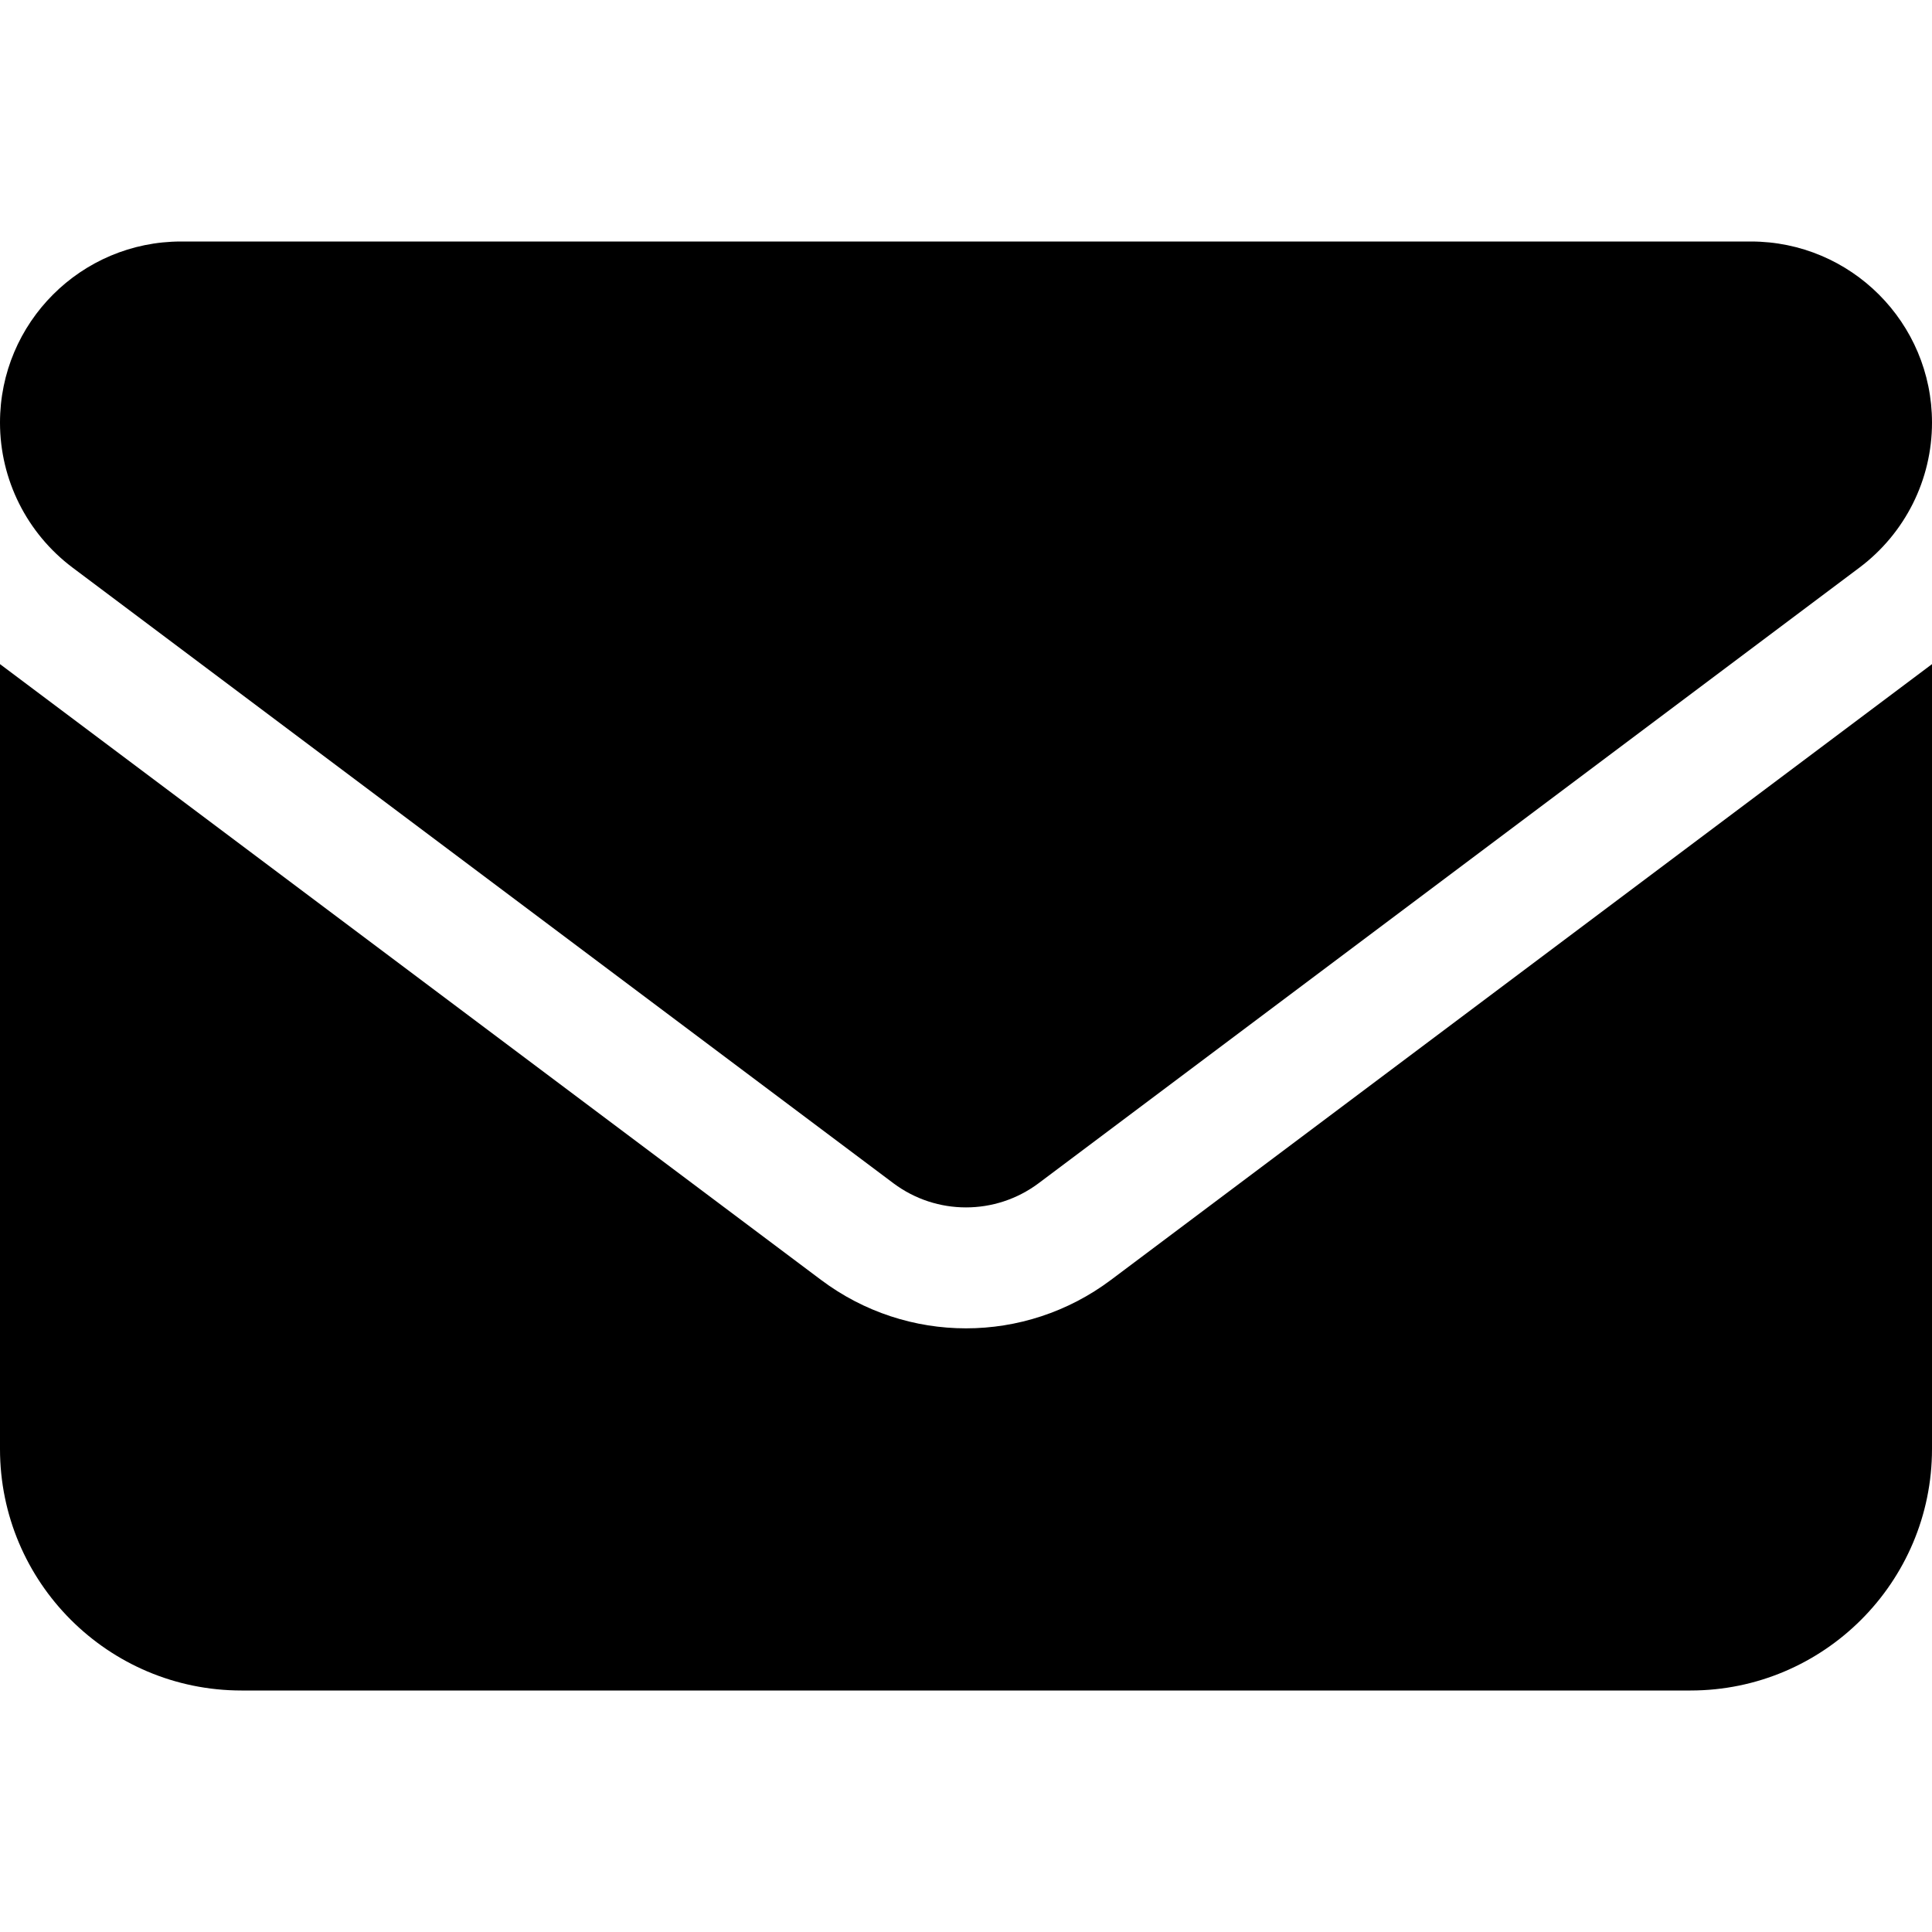
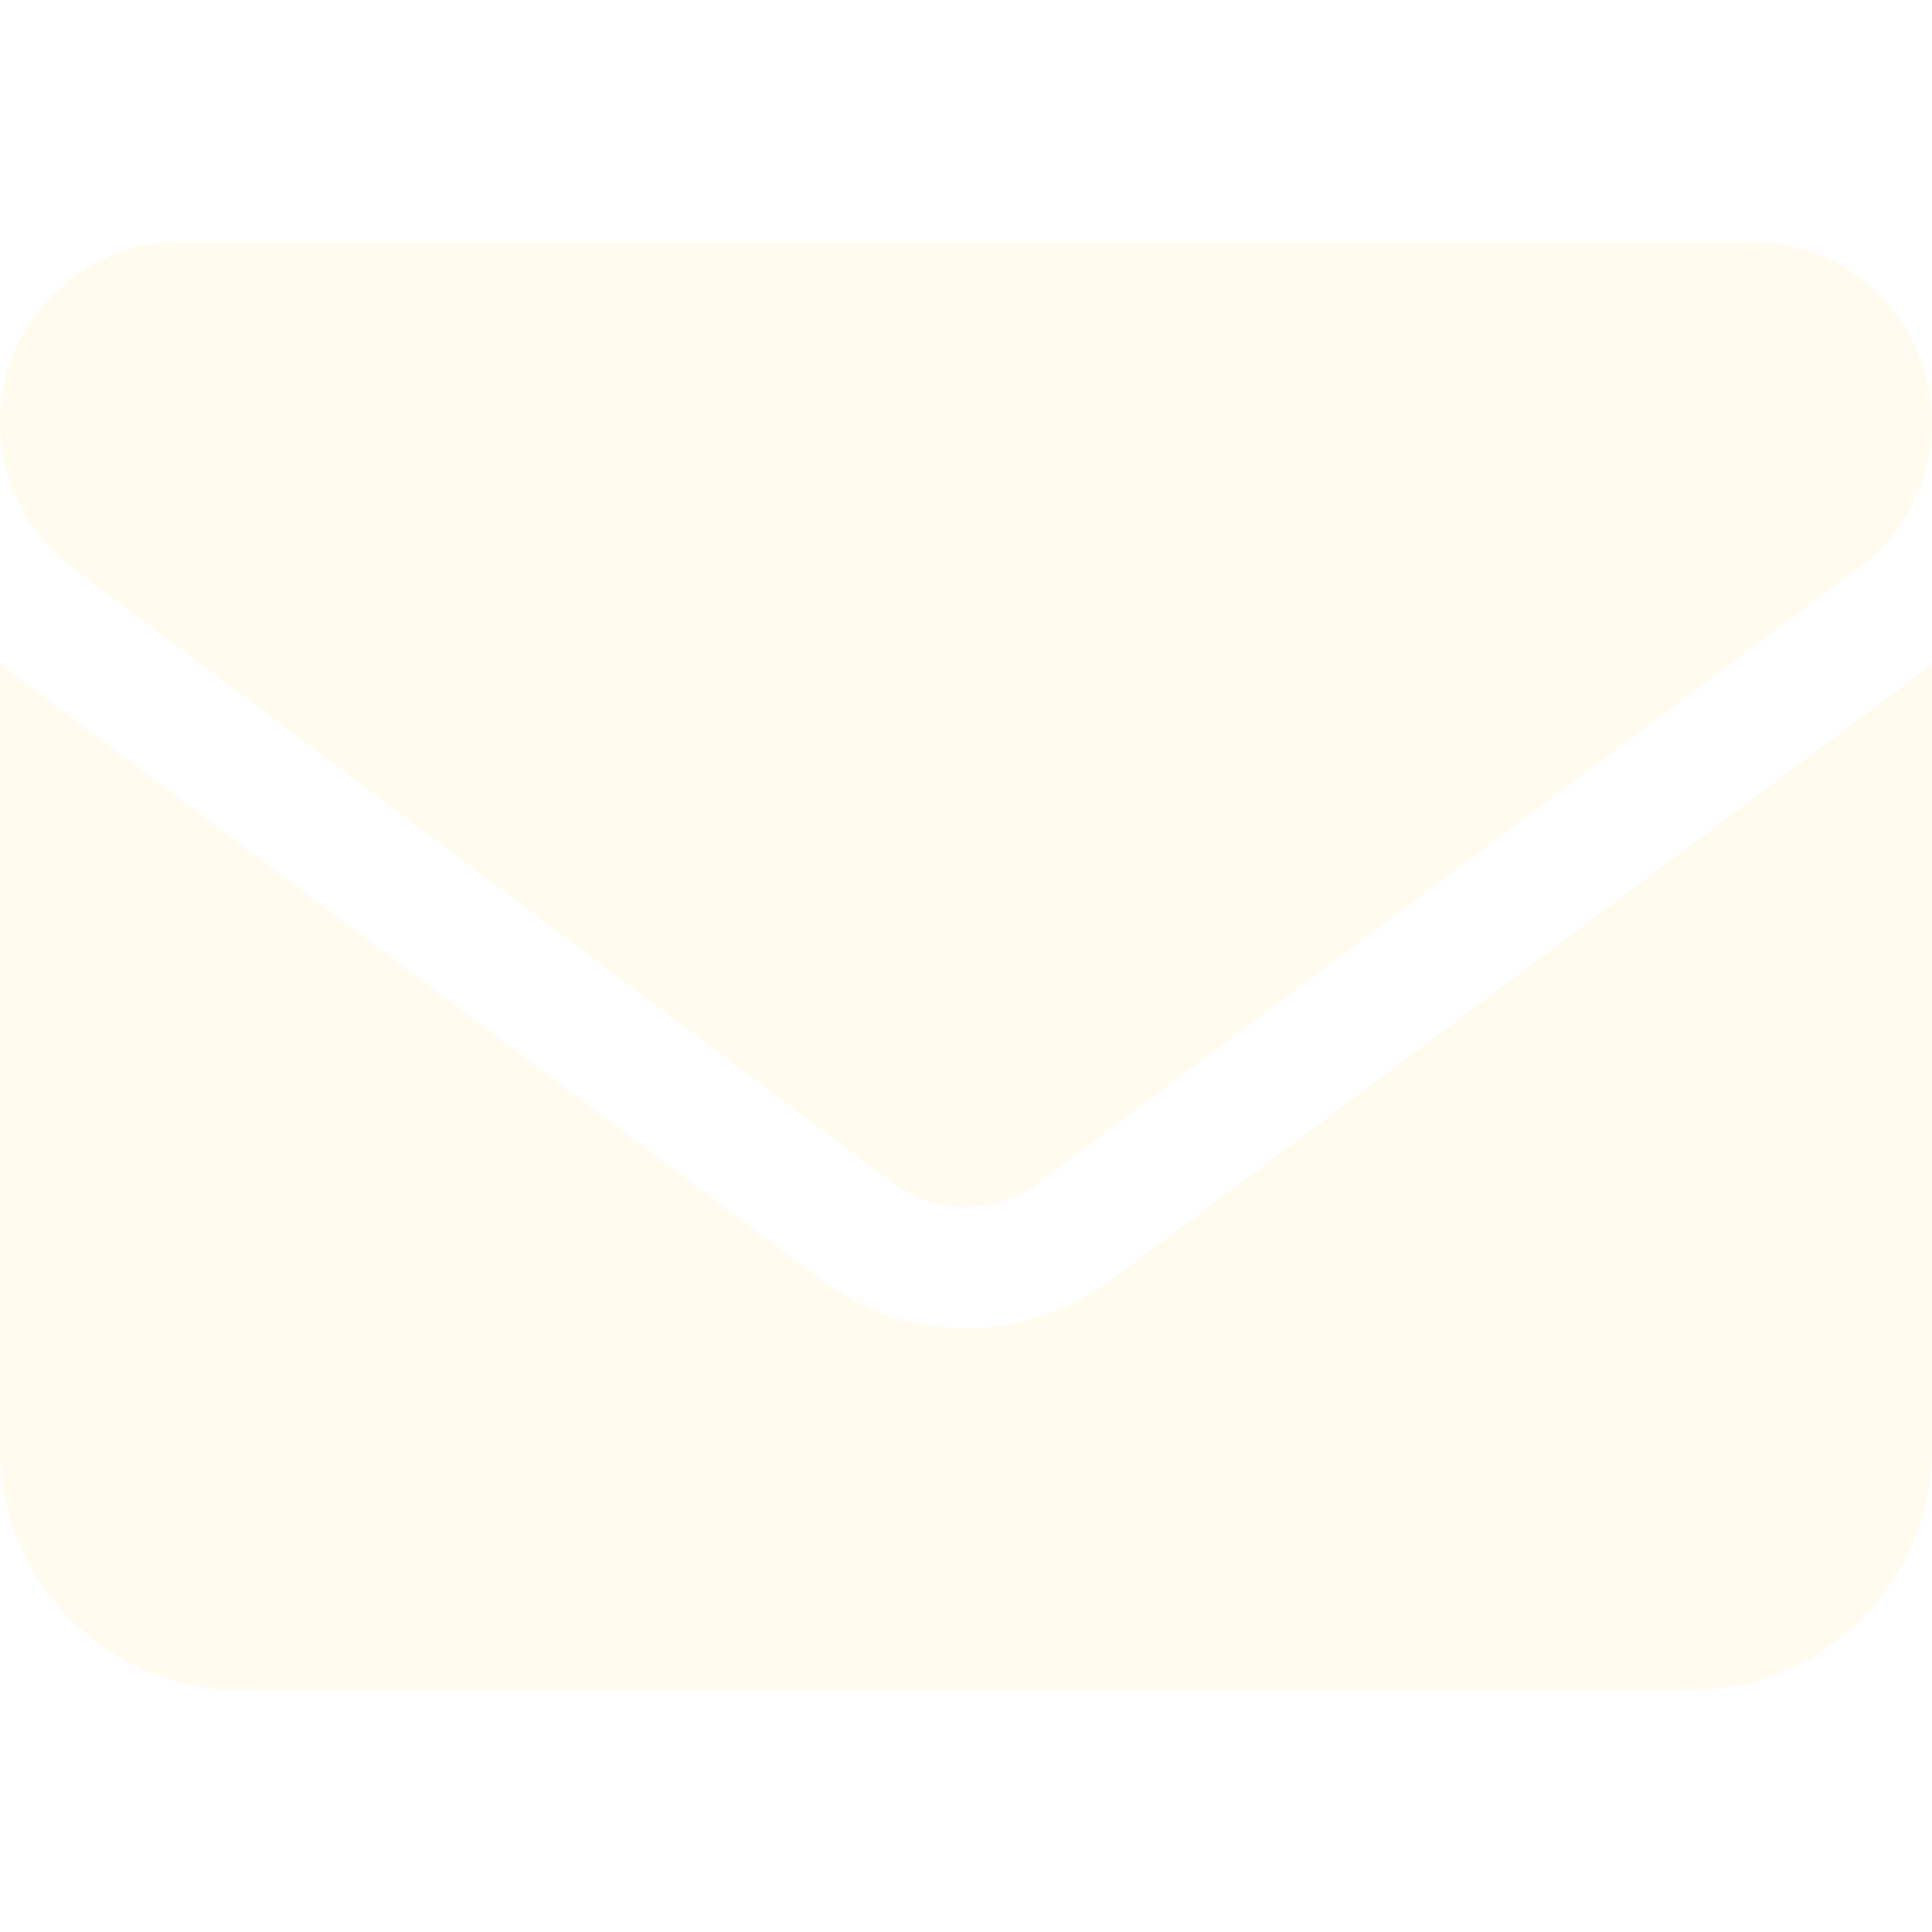
- <svg xmlns="http://www.w3.org/2000/svg" viewBox="0 0 512 512">
-   <path d="M464 64C490.5 64 512 85.49 512 112C512 127.1 504.9 141.3 492.8 150.4L275.2 313.6C263.8 322.1 248.2 322.1 236.8 313.6L19.2 150.4C7.113 141.3 0 127.1 0 112C0 85.49 21.49 64 48 64H464zM217.6 339.2C240.4 356.3 271.6 356.3 294.4 339.2L512 176V384C512 419.3 483.3 448 448 448H64C28.65 448 0 419.3 0 384V176L217.6 339.2z" />
+ <svg xmlns="http://www.w3.org/2000/svg" version="1.1" id="Layer_1" x="0px" y="0px" viewBox="0 0 512 512" style="enable-background:new 0 0 512 512;" xml:space="preserve">
+   <style type="text/css">
+ 	.st0{fill:#FFFCEF;}
+ </style>
+   <path class="st0" d="M464,64c26.5,0,48,21.5,48,48c0,15.1-7.1,29.3-19.2,38.4L275.2,313.6c-11.4,8.5-27,8.5-38.4,0L19.2,150.4  C7.1,141.3,0,127.1,0,112c0-26.5,21.5-48,48-48H464z M217.6,339.2c22.8,17.1,54,17.1,76.8,0L512,176v208c0,35.3-28.7,64-64,64H64  c-35.3,0-64-28.7-64-64V176L217.6,339.2z" />
</svg>
